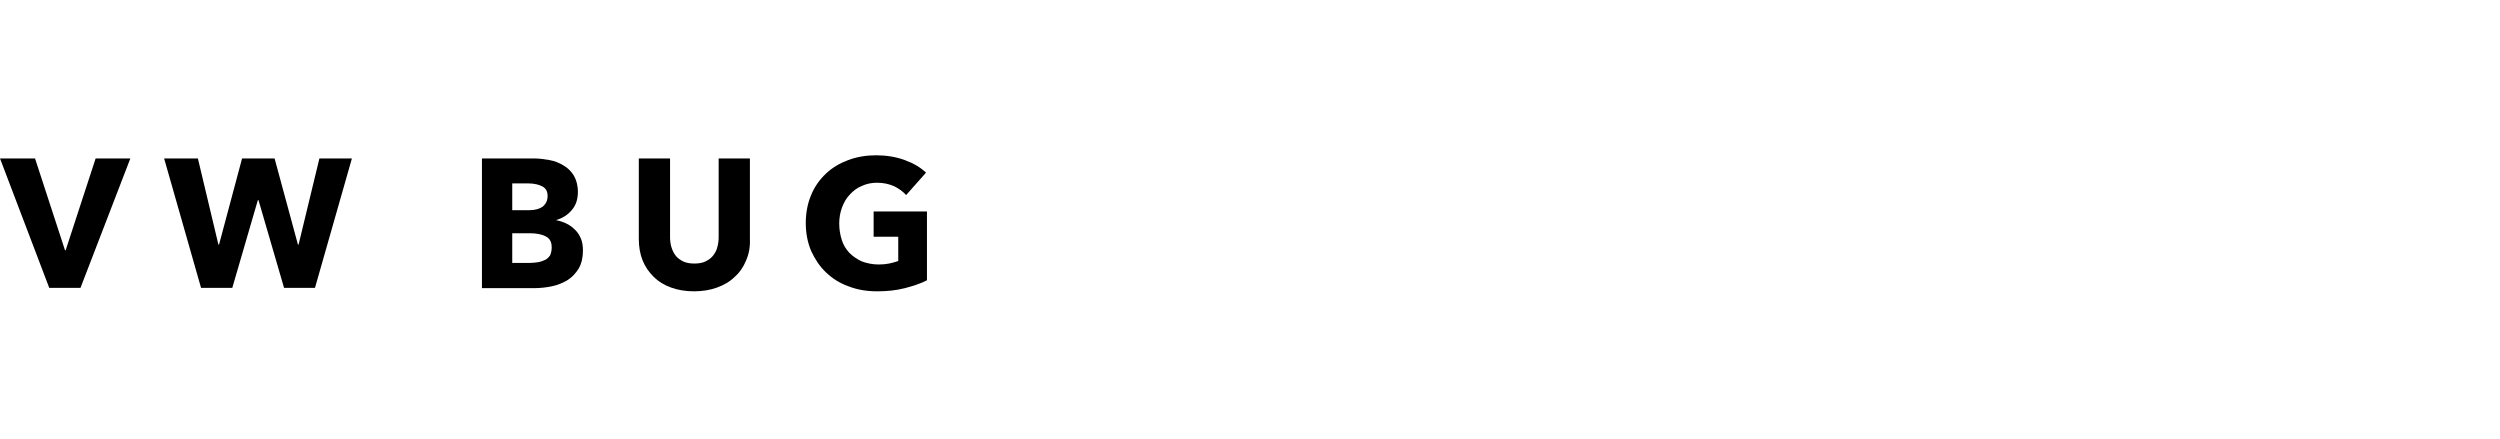
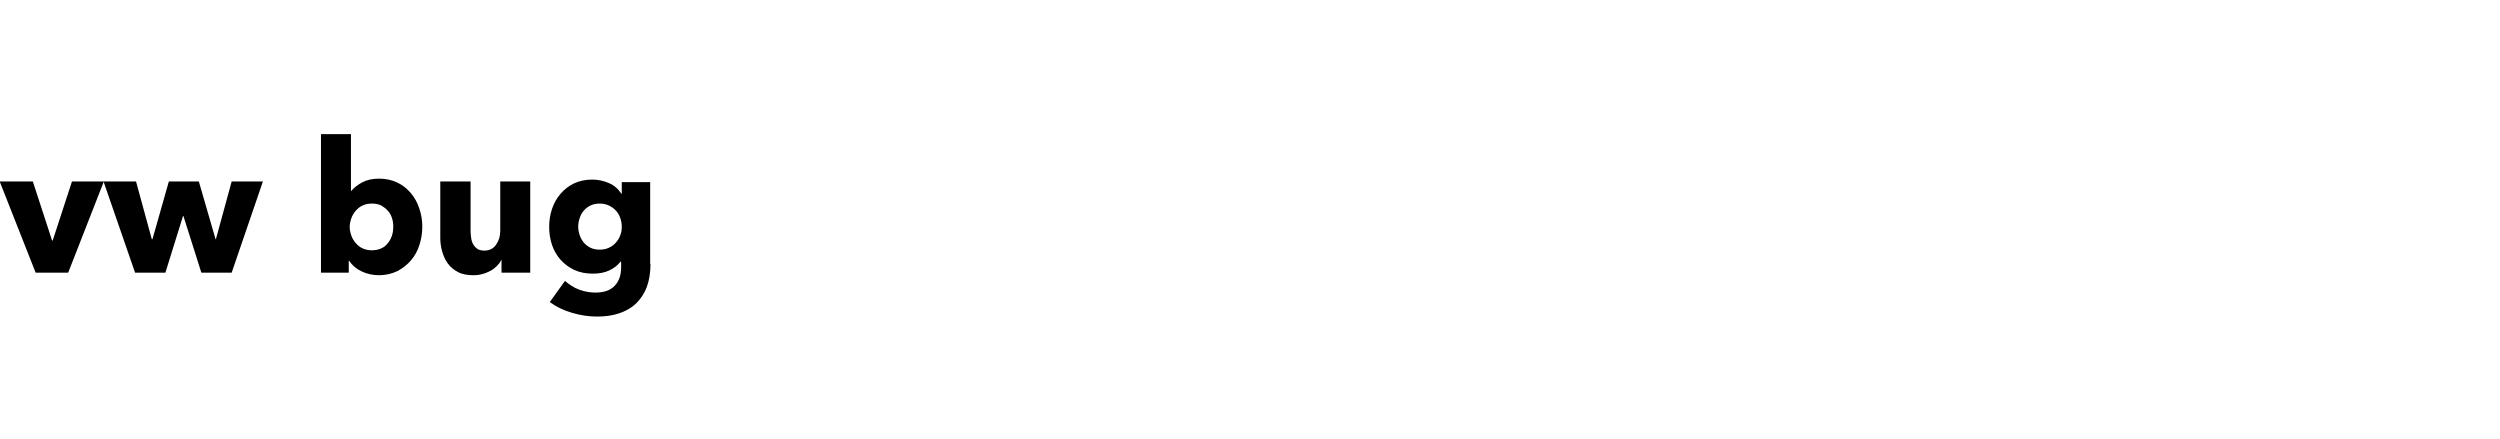
<svg xmlns="http://www.w3.org/2000/svg" version="1.1" id="svg56" x="0px" y="0px" viewBox="0 0 792.1 138.8" style="enable-background:new 0 0 792.1 138.8;" xml:space="preserve">
  <style type="text/css">
	.st0{enable-background:new    ;}
</style>
  <g class="st0">
-     <path d="M25.5,91.2h-9.9L0,50.2h11.1l9.5,29.1h0.2l9.5-29.1h11L25.5,91.2z" />
-     <path d="M99.8,91.2H90l-8.1-27.8h-0.2l-8.1,27.8h-9.9L52,50.2h10.7l6.5,27.3h0.2l7.3-27.3H87l7.4,27.3h0.2l6.6-27.3h10.3L99.8,91.2   z" />
-     <path d="M184.7,79.3c0,2.2-0.4,4.1-1.3,5.7c-0.9,1.5-2.1,2.8-3.5,3.7c-1.5,0.9-3.1,1.6-5,2c-1.9,0.4-3.8,0.6-5.8,0.6h-16.4V50.2   h16.4c1.6,0,3.2,0.2,4.9,0.5c1.7,0.3,3.2,0.9,4.5,1.7c1.4,0.8,2.5,1.9,3.3,3.2c0.8,1.4,1.3,3.1,1.3,5.2c0,2.3-0.6,4.2-1.9,5.7   c-1.2,1.5-2.9,2.6-4.9,3.2v0.1c1.2,0.2,2.3,0.6,3.3,1.1c1,0.5,1.9,1.2,2.7,2c0.8,0.8,1.4,1.8,1.8,2.8   C184.5,76.7,184.7,77.9,184.7,79.3z M173.5,62.1c0-1.4-0.5-2.4-1.6-3c-1.1-0.6-2.6-1-4.7-1h-4.9v8.5h5.3c1.9,0,3.3-0.4,4.3-1.1   C173,64.6,173.5,63.5,173.5,62.1z M174.8,78.4c0-1.7-0.6-2.9-1.9-3.5c-1.3-0.7-3-1-5.1-1h-5.5v9.4h5.6c0.8,0,1.6-0.1,2.4-0.2   c0.8-0.1,1.6-0.4,2.3-0.7c0.7-0.3,1.2-0.8,1.7-1.5C174.6,80.2,174.8,79.4,174.8,78.4z" />
-     <path d="M236.4,82.5c-0.8,2-2,3.8-3.6,5.2c-1.5,1.5-3.4,2.6-5.6,3.4c-2.2,0.8-4.6,1.2-7.3,1.2c-2.7,0-5.1-0.4-7.3-1.2   c-2.2-0.8-4-1.9-5.5-3.4c-1.5-1.5-2.7-3.2-3.5-5.2c-0.8-2-1.2-4.3-1.2-6.8V50.2h9.9v24.8c0,1.1,0.1,2.2,0.4,3.2   c0.3,1,0.7,1.9,1.3,2.7c0.6,0.8,1.4,1.4,2.4,1.9c1,0.5,2.2,0.7,3.6,0.7c1.4,0,2.6-0.2,3.6-0.7c1-0.5,1.8-1.1,2.4-1.9   c0.6-0.8,1.1-1.7,1.3-2.7c0.3-1,0.4-2.1,0.4-3.2V50.2h9.9v25.6C237.7,78.2,237.3,80.5,236.4,82.5z" />
-     <path d="M286.7,91.3c-2.7,0.7-5.6,1-8.8,1c-3.3,0-6.3-0.5-9.1-1.6c-2.8-1-5.1-2.5-7.1-4.4c-2-1.9-3.5-4.2-4.7-6.8   c-1.1-2.6-1.7-5.6-1.7-8.8c0-3.3,0.6-6.3,1.7-8.9c1.1-2.7,2.7-4.9,4.7-6.8c2-1.9,4.4-3.3,7.1-4.3c2.7-1,5.6-1.5,8.8-1.5   c3.2,0,6.3,0.5,9,1.5c2.8,1,5,2.3,6.8,4l-6.3,7.1c-1-1.1-2.2-2-3.8-2.8c-1.6-0.7-3.4-1.1-5.4-1.1c-1.7,0-3.3,0.3-4.8,1   c-1.5,0.6-2.7,1.5-3.8,2.7c-1.1,1.1-1.9,2.5-2.5,4.1c-0.6,1.6-0.9,3.3-0.9,5.1c0,1.9,0.3,3.6,0.8,5.2c0.5,1.6,1.3,2.9,2.4,4.1   c1.1,1.1,2.4,2,3.9,2.7c1.6,0.6,3.4,1,5.4,1c1.2,0,2.3-0.1,3.3-0.3s2-0.5,2.9-0.8V75h-7.8v-8h16.9v21.8   C291.8,89.8,289.4,90.6,286.7,91.3z" />
+     <path d="M21.6,86.4H11.3L-0.1,57.5h10.5l6.1,18.7h0.2l6.1-18.7h10.1L21.6,86.4z" />
+     <path d="M73.4,86.4h-9.6l-5.7-18H58l-5.6,18h-9.6l-10-28.9h10.3l5,18.3h0.2l5.2-18.3H63l5.3,18.3h0.1l5-18.3h9.9L73.4,86.4z" />
+     <path d="M133.8,71.8c0,2-0.3,3.9-0.9,5.8c-0.6,1.9-1.5,3.5-2.7,4.9c-1.2,1.4-2.6,2.5-4.3,3.4c-1.7,0.8-3.6,1.3-5.8,1.3   c-1.9,0-3.8-0.4-5.5-1.2c-1.7-0.8-3-1.9-4-3.4h-0.1v3.8h-8.8V42.5h9.5v18h0.1c0.8-1,2-1.9,3.4-2.7c1.5-0.8,3.3-1.2,5.4-1.2   c2.1,0,4,0.4,5.7,1.2c1.7,0.8,3.1,1.9,4.3,3.3c1.2,1.4,2.1,3,2.7,4.8C133.5,67.9,133.8,69.8,133.8,71.8z M124.6,71.8   c0-0.9-0.1-1.8-0.4-2.7c-0.3-0.9-0.7-1.7-1.3-2.3c-0.6-0.7-1.3-1.2-2.1-1.7c-0.9-0.4-1.8-0.6-3-0.6c-1.1,0-2,0.2-2.9,0.6   c-0.9,0.4-1.6,1-2.2,1.7c-0.6,0.7-1.1,1.5-1.4,2.4c-0.3,0.9-0.5,1.8-0.5,2.7s0.2,1.8,0.5,2.7c0.3,0.9,0.8,1.7,1.4,2.4   c0.6,0.7,1.3,1.3,2.2,1.7c0.9,0.4,1.8,0.6,2.9,0.6c1.1,0,2.1-0.2,3-0.6c0.9-0.4,1.6-1,2.1-1.7c0.6-0.7,1-1.5,1.3-2.4   C124.5,73.7,124.6,72.7,124.6,71.8z" />
+     <path d="M158.9,86.4v-4h-0.1c-0.3,0.7-0.8,1.3-1.4,1.9c-0.6,0.6-1.2,1.1-2,1.5c-0.8,0.4-1.6,0.8-2.5,1c-0.9,0.3-1.9,0.4-2.9,0.4   c-1.9,0-3.6-0.3-4.9-1c-1.3-0.7-2.4-1.6-3.2-2.7c-0.8-1.1-1.4-2.4-1.8-3.8c-0.4-1.4-0.6-2.9-0.6-4.3V57.5h9.6v15.7   c0,0.8,0.1,1.6,0.2,2.3c0.1,0.7,0.3,1.4,0.7,2c0.3,0.6,0.8,1,1.3,1.4c0.5,0.3,1.3,0.5,2.1,0.5c1.7,0,2.9-0.6,3.8-1.9   s1.3-2.7,1.3-4.4V57.5h9.5v28.9H158.9z" />
+     <path d="M206.1,83.6c0,2.8-0.4,5.3-1.2,7.4s-2,3.8-3.4,5.2c-1.5,1.4-3.3,2.4-5.4,3.1c-2.1,0.7-4.4,1-7,1c-2.6,0-5.2-0.4-7.9-1.2   c-2.7-0.8-5-1.9-7-3.4L179,89c1.4,1.2,2.9,2.2,4.6,2.8c1.7,0.6,3.3,0.9,5,0.9c2.8,0,4.8-0.7,6.2-2.2s2-3.4,2-5.9v-1.7h-0.2   c-0.9,1.2-2.1,2.1-3.6,2.8s-3.2,1-5.2,1c-2.2,0-4.2-0.4-5.9-1.2c-1.7-0.8-3.1-1.9-4.3-3.2c-1.2-1.4-2.1-2.9-2.7-4.7   c-0.6-1.8-0.9-3.7-0.9-5.7c0-2,0.3-3.9,0.9-5.7c0.6-1.8,1.5-3.4,2.7-4.8c1.2-1.4,2.6-2.5,4.3-3.3c1.7-0.8,3.6-1.2,5.8-1.2   c1.8,0,3.6,0.4,5.2,1.1c1.7,0.7,3,1.9,4,3.4h0.1v-3.7h9V83.6z M197,71.8c0-1-0.2-1.9-0.5-2.8c-0.3-0.9-0.8-1.7-1.4-2.3   c-0.6-0.7-1.4-1.2-2.2-1.6c-0.9-0.4-1.8-0.6-2.9-0.6c-1.1,0-2,0.2-2.9,0.6c-0.8,0.4-1.5,0.9-2.1,1.6c-0.6,0.7-1,1.4-1.3,2.3   c-0.3,0.9-0.5,1.8-0.5,2.8c0,1,0.2,1.9,0.5,2.8c0.3,0.9,0.8,1.7,1.3,2.3c0.6,0.7,1.3,1.2,2.1,1.6c0.8,0.4,1.8,0.6,2.9,0.6   c1.1,0,2.1-0.2,2.9-0.6c0.9-0.4,1.6-0.9,2.2-1.6c0.6-0.7,1.1-1.4,1.4-2.3C196.9,73.7,197,72.8,197,71.8z" />
  </g>
</svg>
